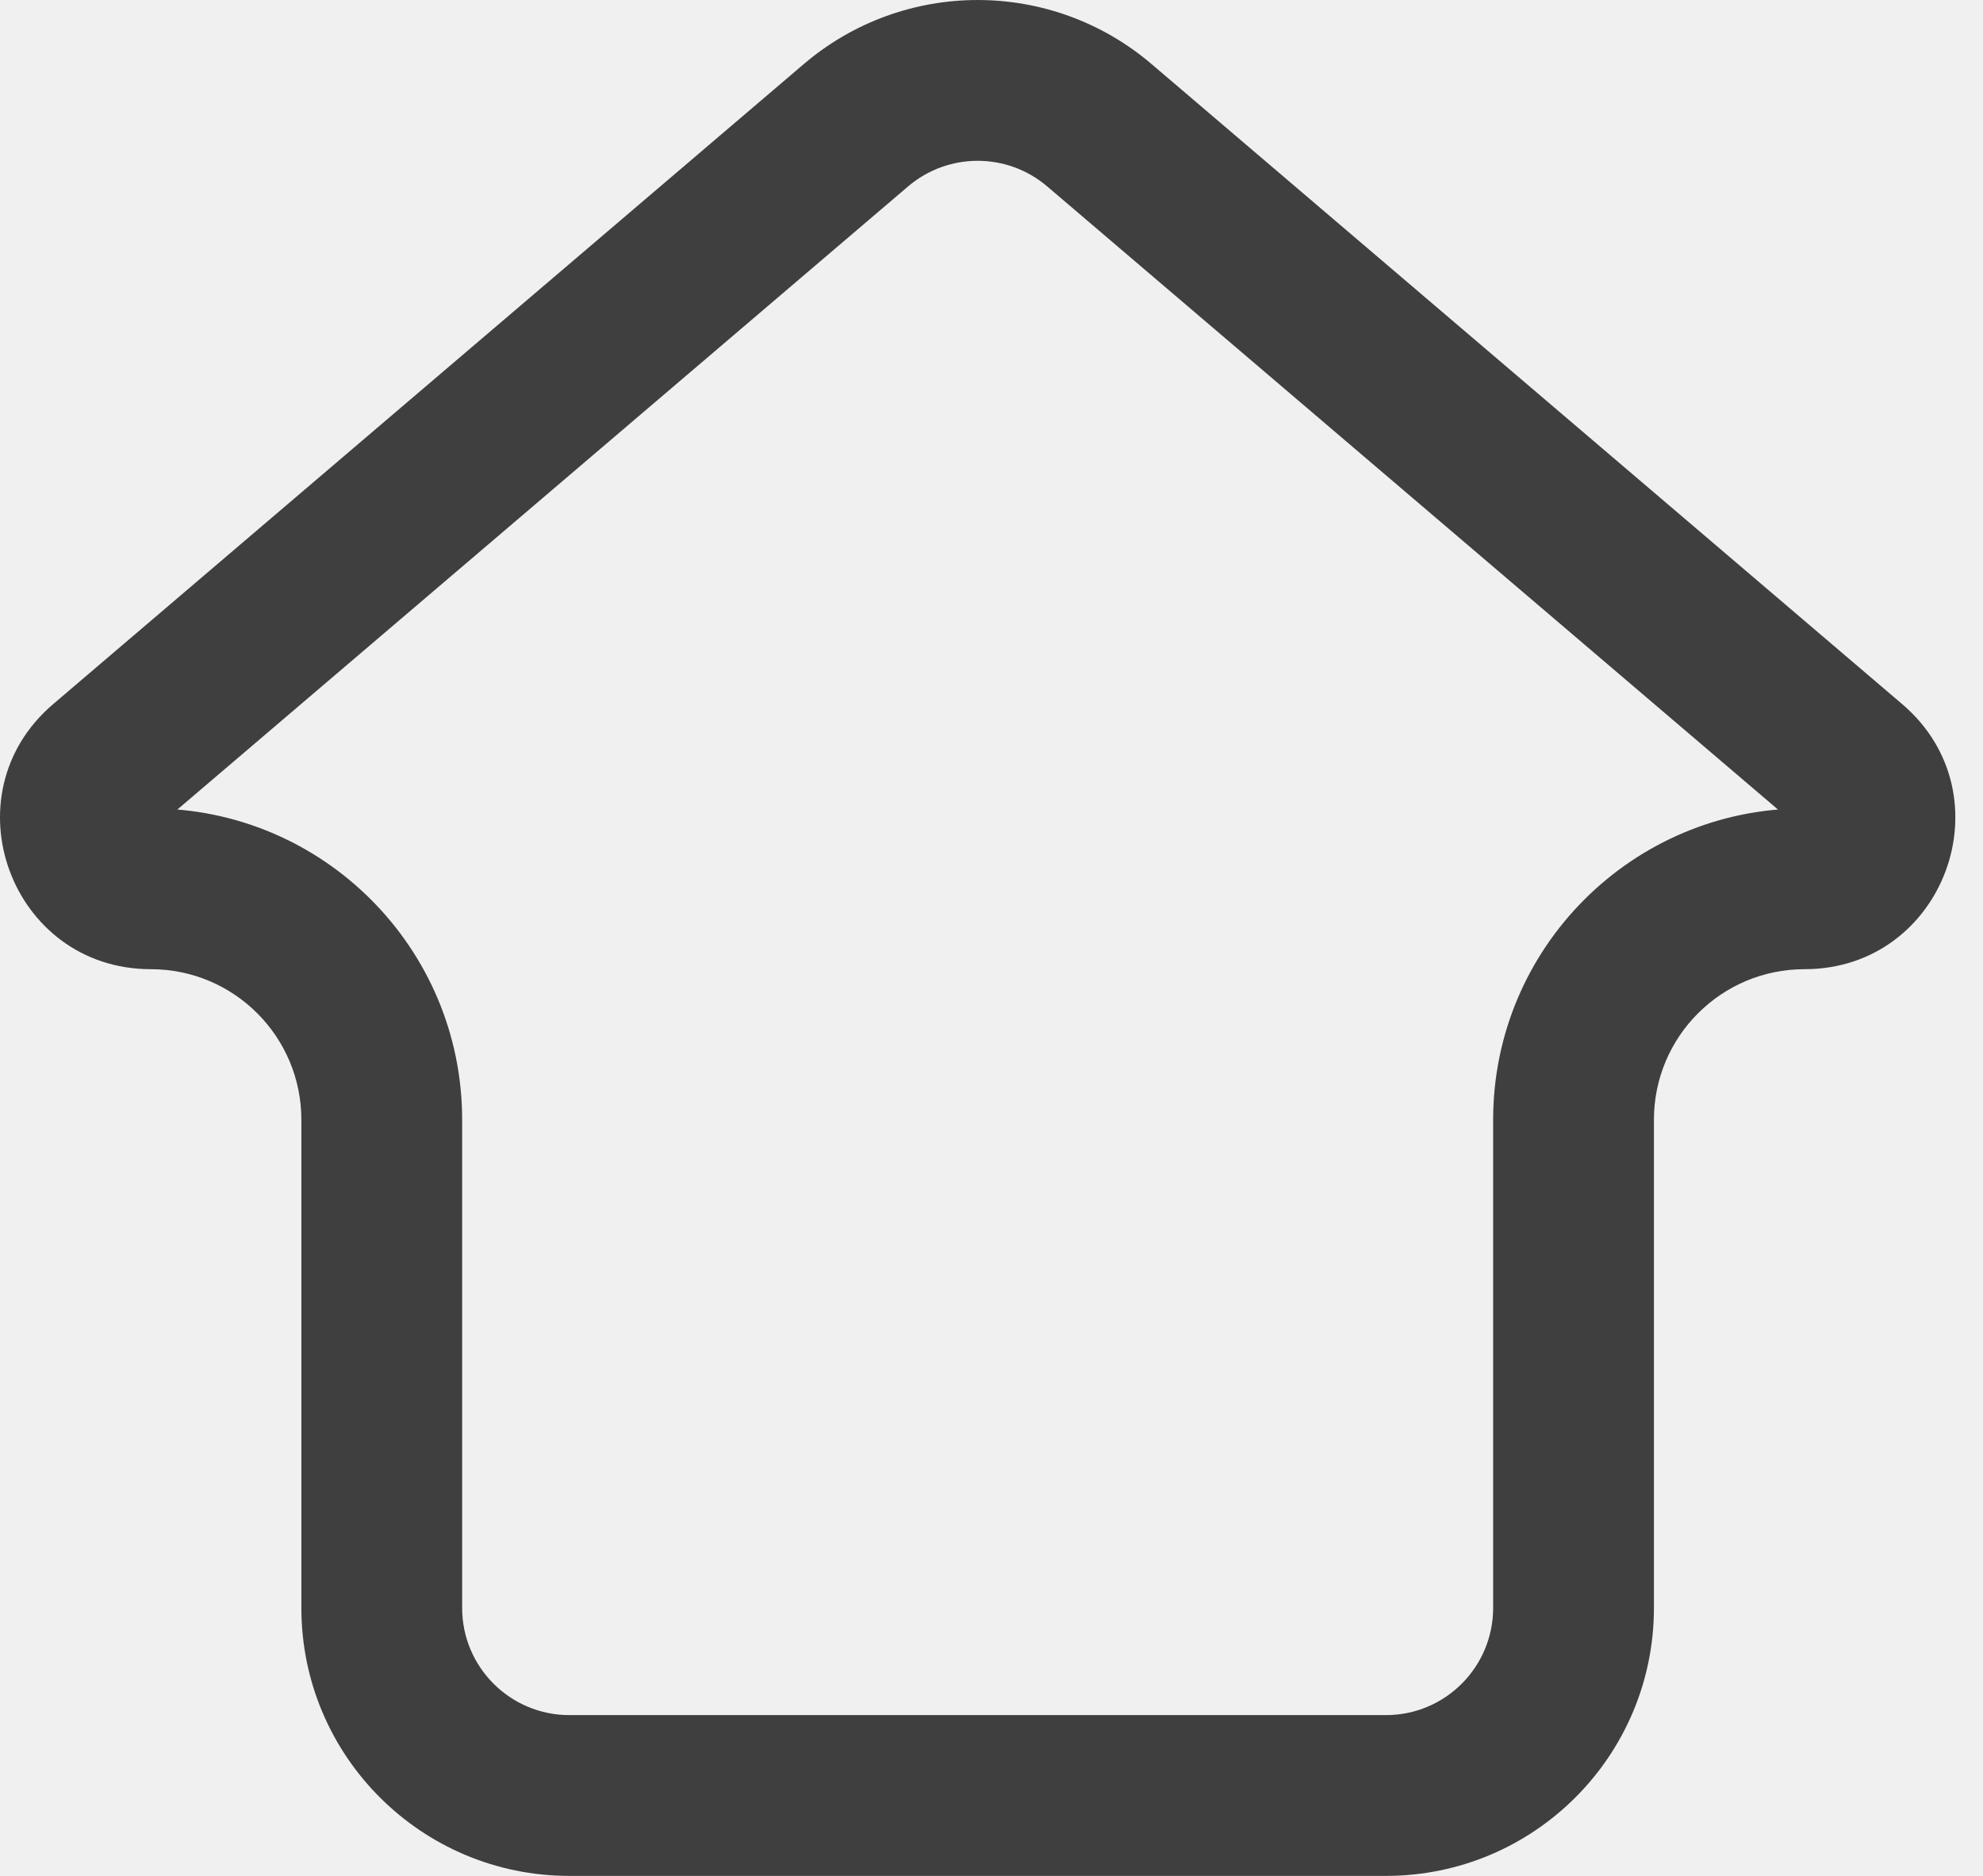
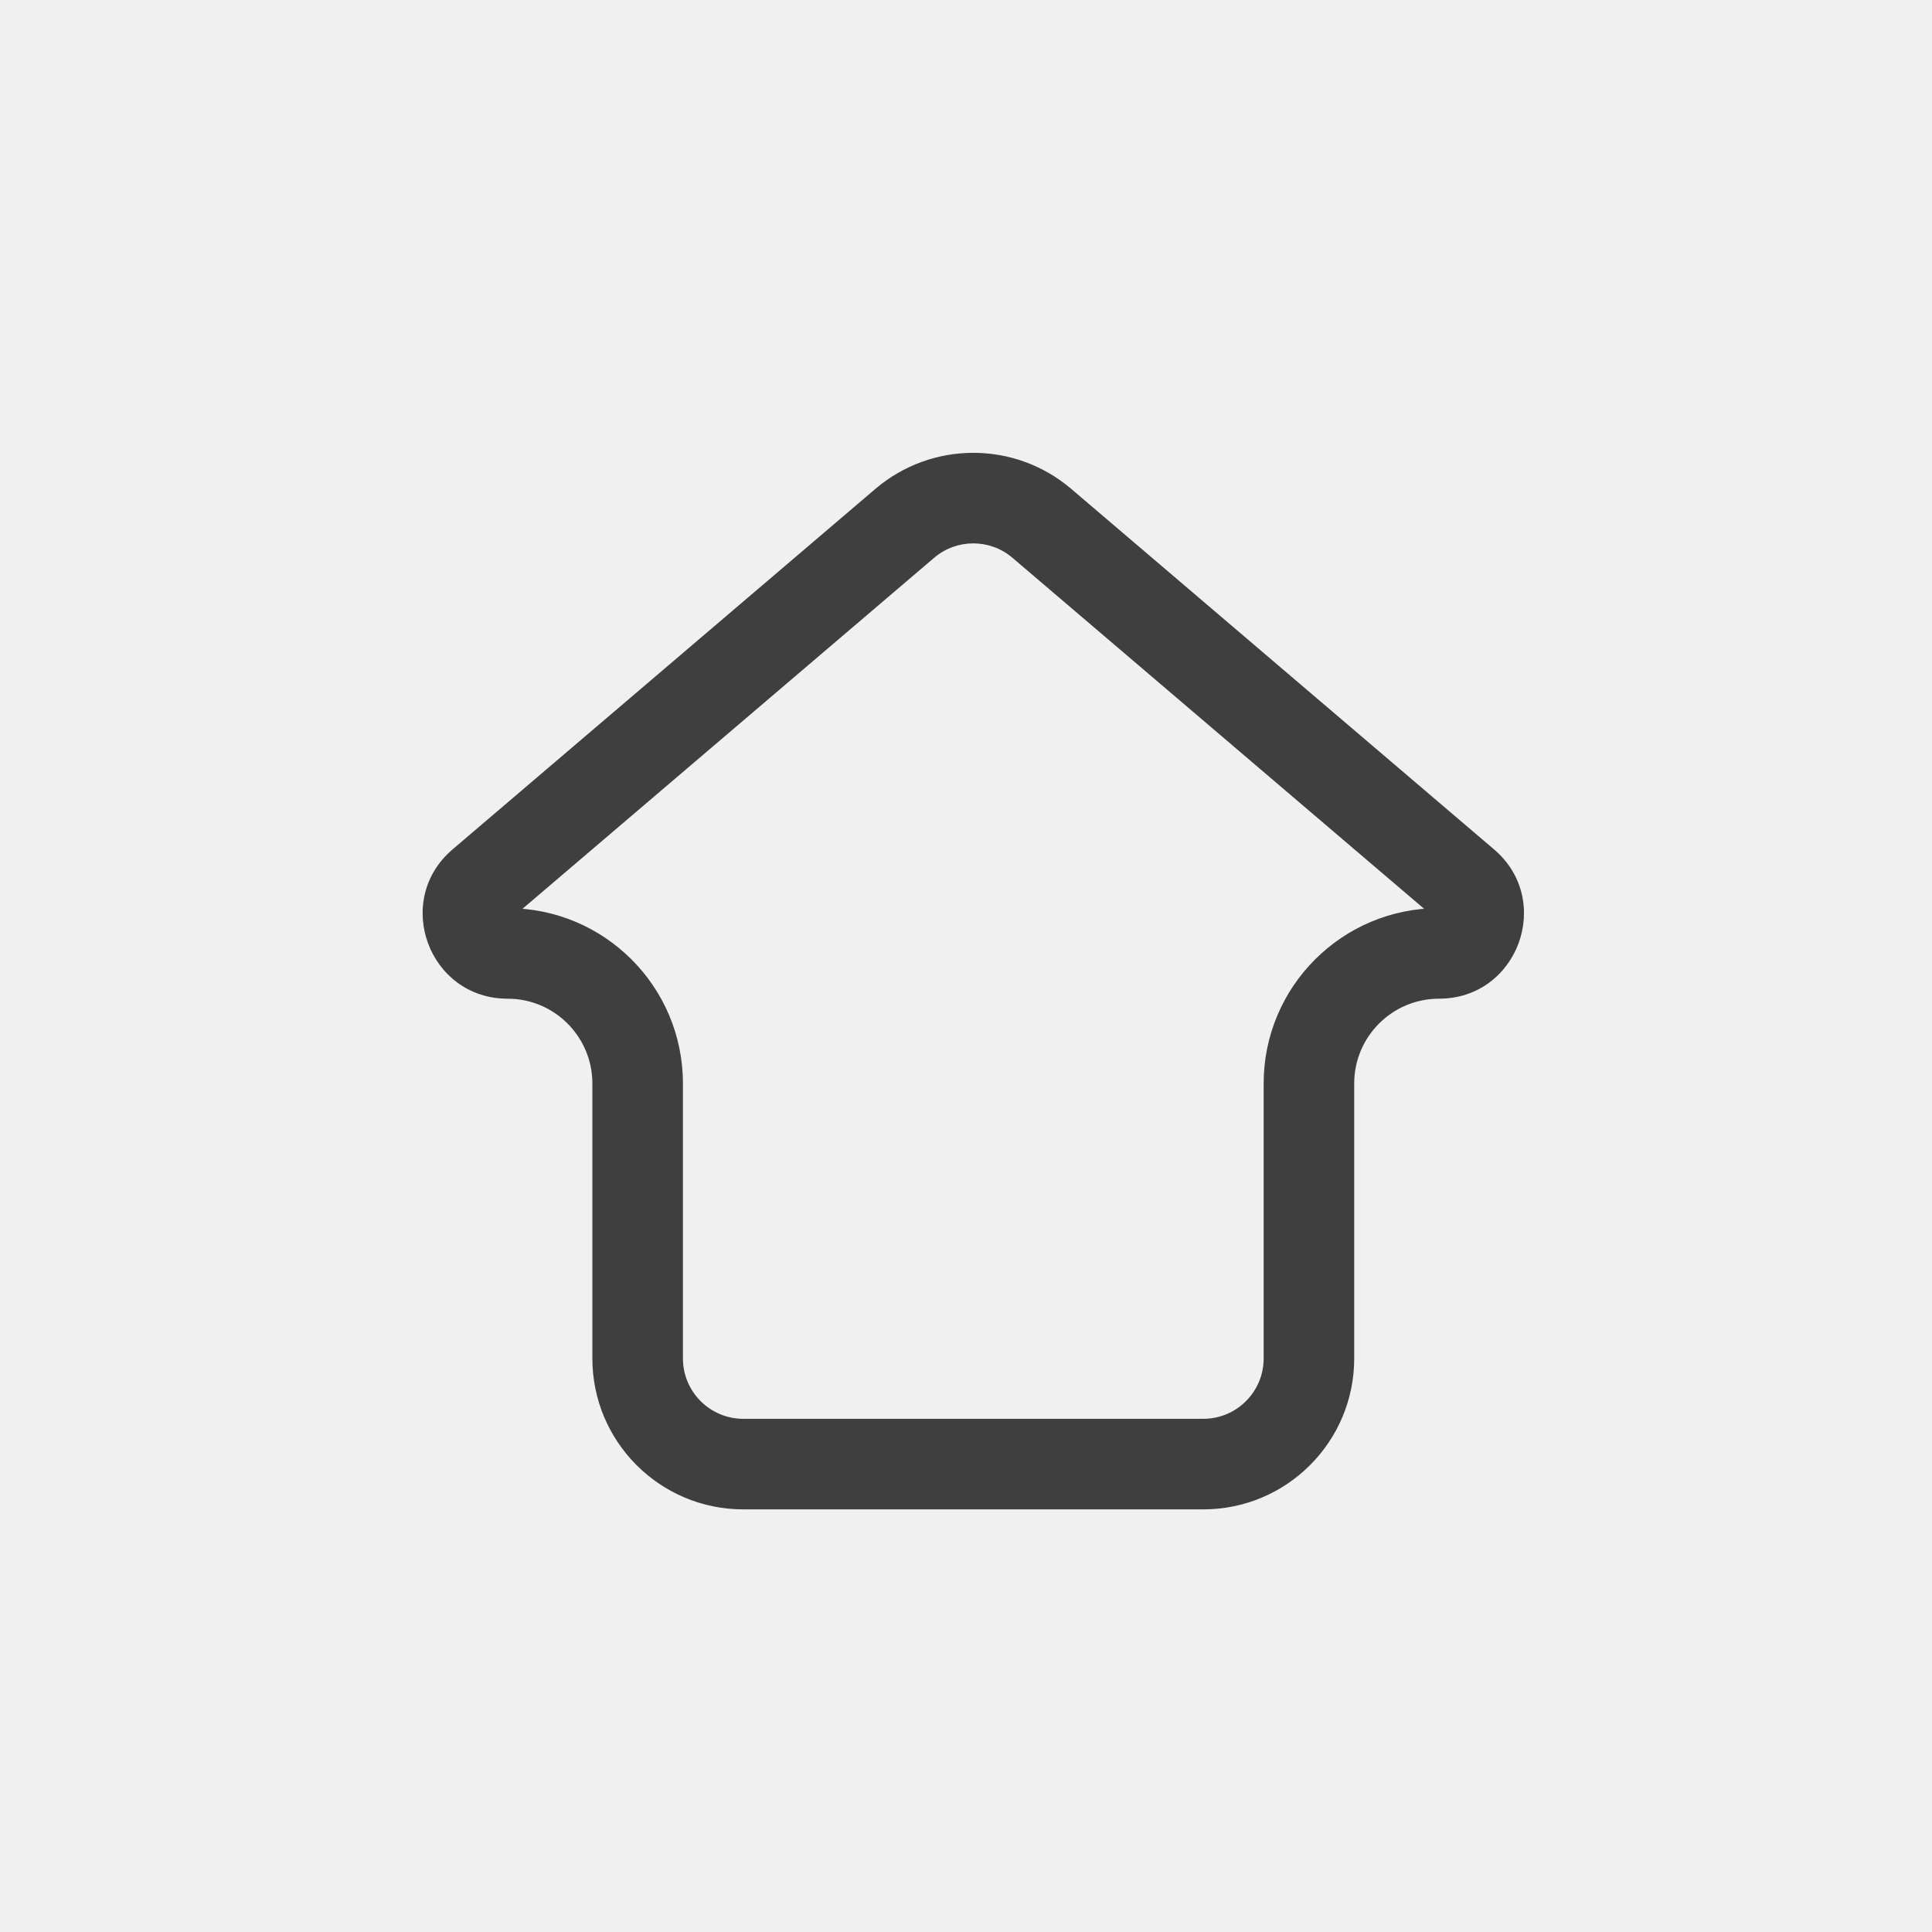
- <svg xmlns="http://www.w3.org/2000/svg" width="37" height="35" viewBox="0 0 37 35" fill="none">
-   <mask id="path-1-inside-1_182_1795" fill="white">
-     <path fill-rule="evenodd" clip-rule="evenodd" d="M33.669 18.083C36.281 18.083 37.479 14.831 35.492 13.137L21.486 1.195C19.617 -0.398 16.867 -0.398 14.998 1.195L0.992 13.137C-0.995 14.831 0.203 18.083 2.815 18.083C4.366 18.083 5.623 19.341 5.623 20.892V30C5.623 32.761 7.862 35 10.623 35H25.86C28.622 35 30.86 32.761 30.86 30V20.892C30.86 19.341 32.118 18.083 33.669 18.083Z" />
+ <svg xmlns="http://www.w3.org/2000/svg" width="64" height="64" viewBox="0 0 64 64" fill="none">
+   <mask id="path-1-inside-1_182_1838" fill="white">
+     <path fill-rule="evenodd" clip-rule="evenodd" d="M47.669 33.083C50.281 33.083 51.479 29.831 49.492 28.137L35.486 16.195C33.617 14.602 30.867 14.602 28.998 16.195L14.992 28.137C13.005 29.831 14.203 33.083 16.814 33.083C18.366 33.083 19.623 34.341 19.623 35.892V45C19.623 47.761 21.862 50 24.623 50H39.86C42.622 50 44.86 47.761 44.86 45V35.892C44.86 34.341 46.118 33.083 47.669 33.083Z" />
  </mask>
-   <path d="M35.492 13.137L33.545 15.42L35.492 13.137ZM21.486 1.195L19.539 3.478L21.486 1.195ZM19.539 3.478L33.545 15.42L37.438 10.854L23.432 -1.088L19.539 3.478ZM2.939 15.42L16.944 3.478L13.051 -1.088L-0.954 10.854L2.939 15.42ZM8.623 30V20.892H2.623V30H8.623ZM25.86 32H10.623V38H25.86V32ZM27.86 20.892V30H33.86V20.892H27.86ZM33.86 20.892C33.86 20.998 33.775 21.083 33.669 21.083V15.083C30.461 15.083 27.86 17.684 27.86 20.892H33.86ZM25.86 38C30.279 38 33.86 34.418 33.86 30H27.86C27.86 31.104 26.965 32 25.86 32V38ZM2.623 30C2.623 34.418 6.205 38 10.623 38V32C9.519 32 8.623 31.104 8.623 30H2.623ZM2.815 21.083C2.709 21.083 2.623 20.998 2.623 20.892H8.623C8.623 17.684 6.023 15.083 2.815 15.083V21.083ZM-0.954 10.854C-5.064 14.358 -2.586 21.083 2.815 21.083V15.083C2.803 15.083 2.817 15.082 2.847 15.092C2.877 15.102 2.906 15.117 2.931 15.136C2.978 15.171 2.991 15.201 2.994 15.208C2.997 15.216 3.007 15.247 2.993 15.304C2.986 15.335 2.974 15.365 2.958 15.392C2.941 15.419 2.929 15.428 2.939 15.42L-0.954 10.854ZM33.545 15.42C33.554 15.428 33.542 15.419 33.526 15.392C33.51 15.366 33.497 15.335 33.49 15.304C33.477 15.247 33.487 15.216 33.49 15.208C33.492 15.201 33.505 15.171 33.552 15.136C33.578 15.117 33.607 15.102 33.636 15.092C33.667 15.082 33.681 15.083 33.669 15.083V21.083C39.07 21.083 41.547 14.358 37.438 10.854L33.545 15.42ZM23.432 -1.088C20.442 -3.637 16.042 -3.637 13.051 -1.088L16.944 3.478C17.692 2.841 18.792 2.841 19.539 3.478L23.432 -1.088Z" fill="#3F3F3F" mask="url(#path-1-inside-1_182_1795)" />
+   <path d="M49.492 28.137L47.545 30.42L49.492 28.137ZM35.486 16.195L33.539 18.478L35.486 16.195ZM33.539 18.478L47.545 30.42L51.438 25.854L37.432 13.912L33.539 18.478ZM16.939 30.42L30.944 18.478L27.051 13.912L13.046 25.854L16.939 30.42ZM22.623 45V35.892H16.623V45H22.623ZM39.86 47H24.623V53H39.86V47ZM41.86 35.892V45H47.86V35.892H41.86ZM47.86 35.892C47.86 35.998 47.775 36.083 47.669 36.083V30.083C44.461 30.083 41.86 32.684 41.86 35.892H47.86ZM39.86 53C44.279 53 47.86 49.418 47.86 45H41.86C41.86 46.104 40.965 47 39.86 47V53ZM16.623 45C16.623 49.418 20.205 53 24.623 53V47C23.519 47 22.623 46.104 22.623 45H16.623ZM16.814 36.083C16.709 36.083 16.623 35.998 16.623 35.892H22.623C22.623 32.684 20.023 30.083 16.814 30.083V36.083ZM13.046 25.854C8.936 29.358 11.414 36.083 16.814 36.083V30.083C16.803 30.083 16.817 30.082 16.847 30.092C16.877 30.102 16.906 30.117 16.931 30.136C16.979 30.171 16.991 30.201 16.994 30.208C16.997 30.216 17.007 30.247 16.993 30.304C16.986 30.335 16.974 30.365 16.958 30.392C16.941 30.419 16.93 30.428 16.939 30.42L13.046 25.854ZM47.545 30.42C47.554 30.428 47.542 30.419 47.526 30.392C47.51 30.366 47.497 30.335 47.49 30.304C47.477 30.247 47.487 30.216 47.49 30.208C47.492 30.201 47.505 30.171 47.552 30.136C47.578 30.117 47.607 30.102 47.636 30.092C47.667 30.082 47.681 30.083 47.669 30.083V36.083C53.07 36.083 55.547 29.358 51.438 25.854L47.545 30.42ZM37.432 13.912C34.442 11.363 30.042 11.363 27.051 13.912L30.944 18.478C31.692 17.841 32.792 17.841 33.539 18.478L37.432 13.912Z" fill="#3F3F3F" mask="url(#path-1-inside-1_182_1838)" />
</svg>
